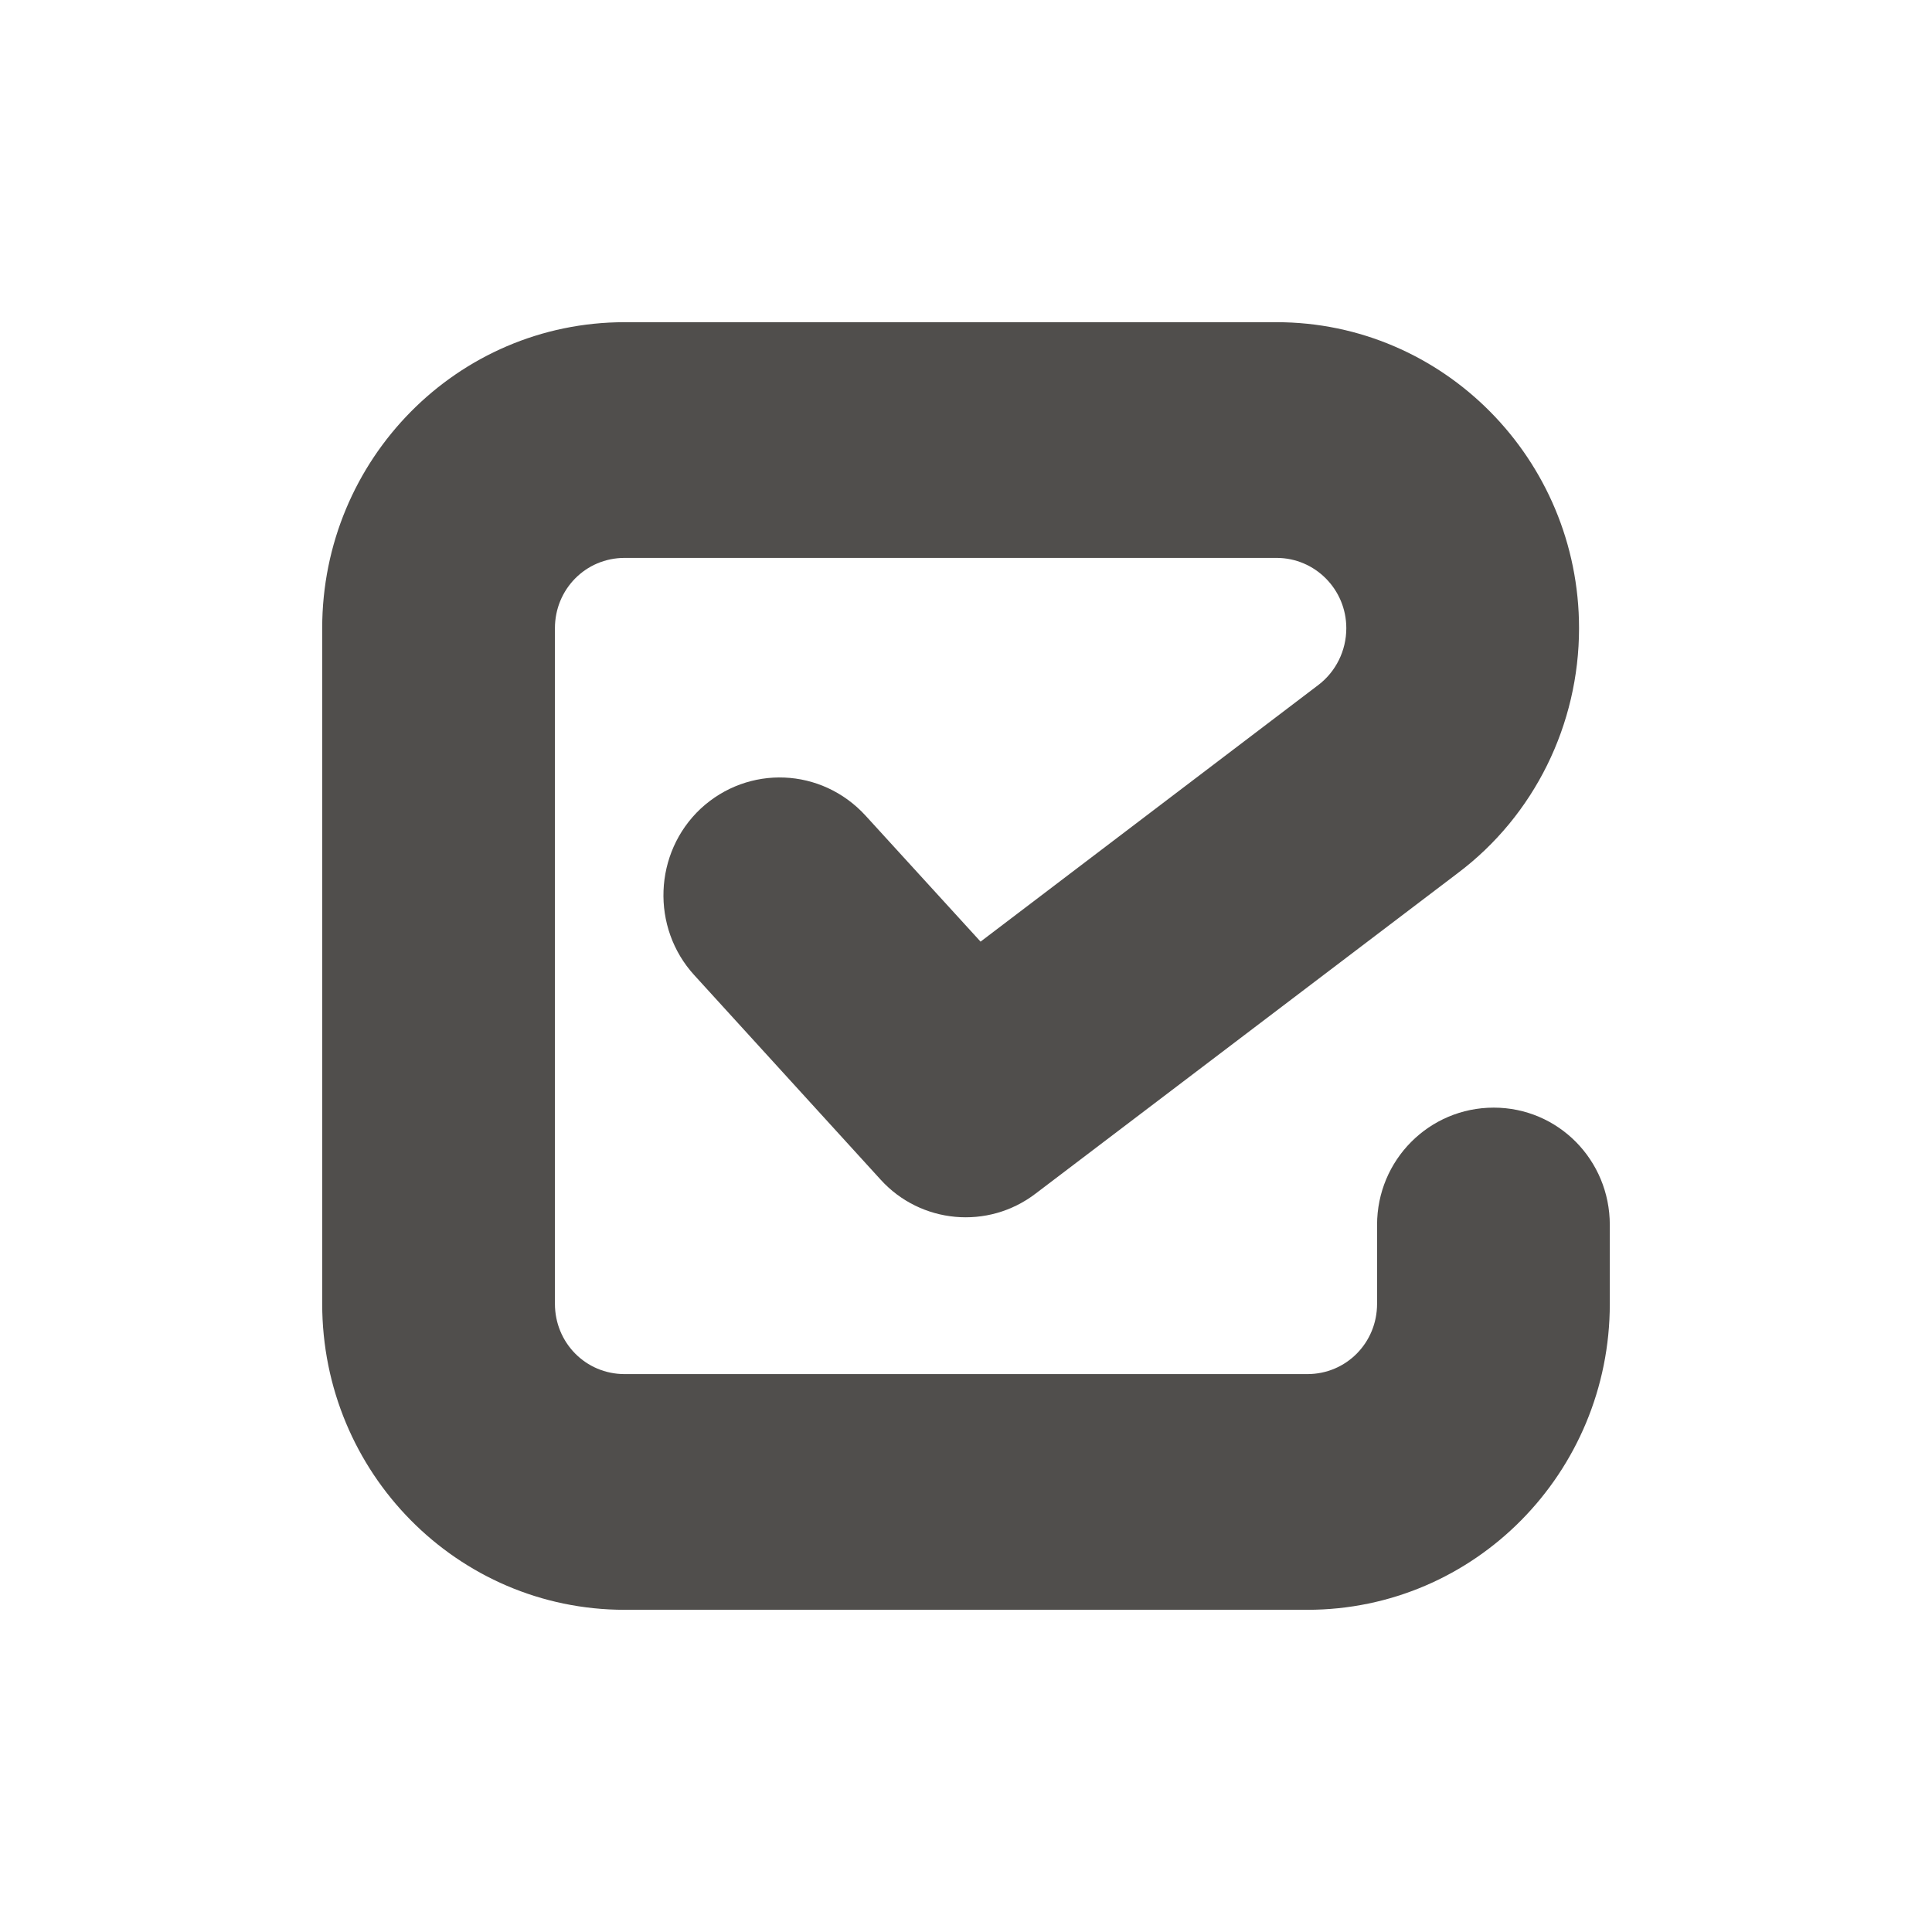
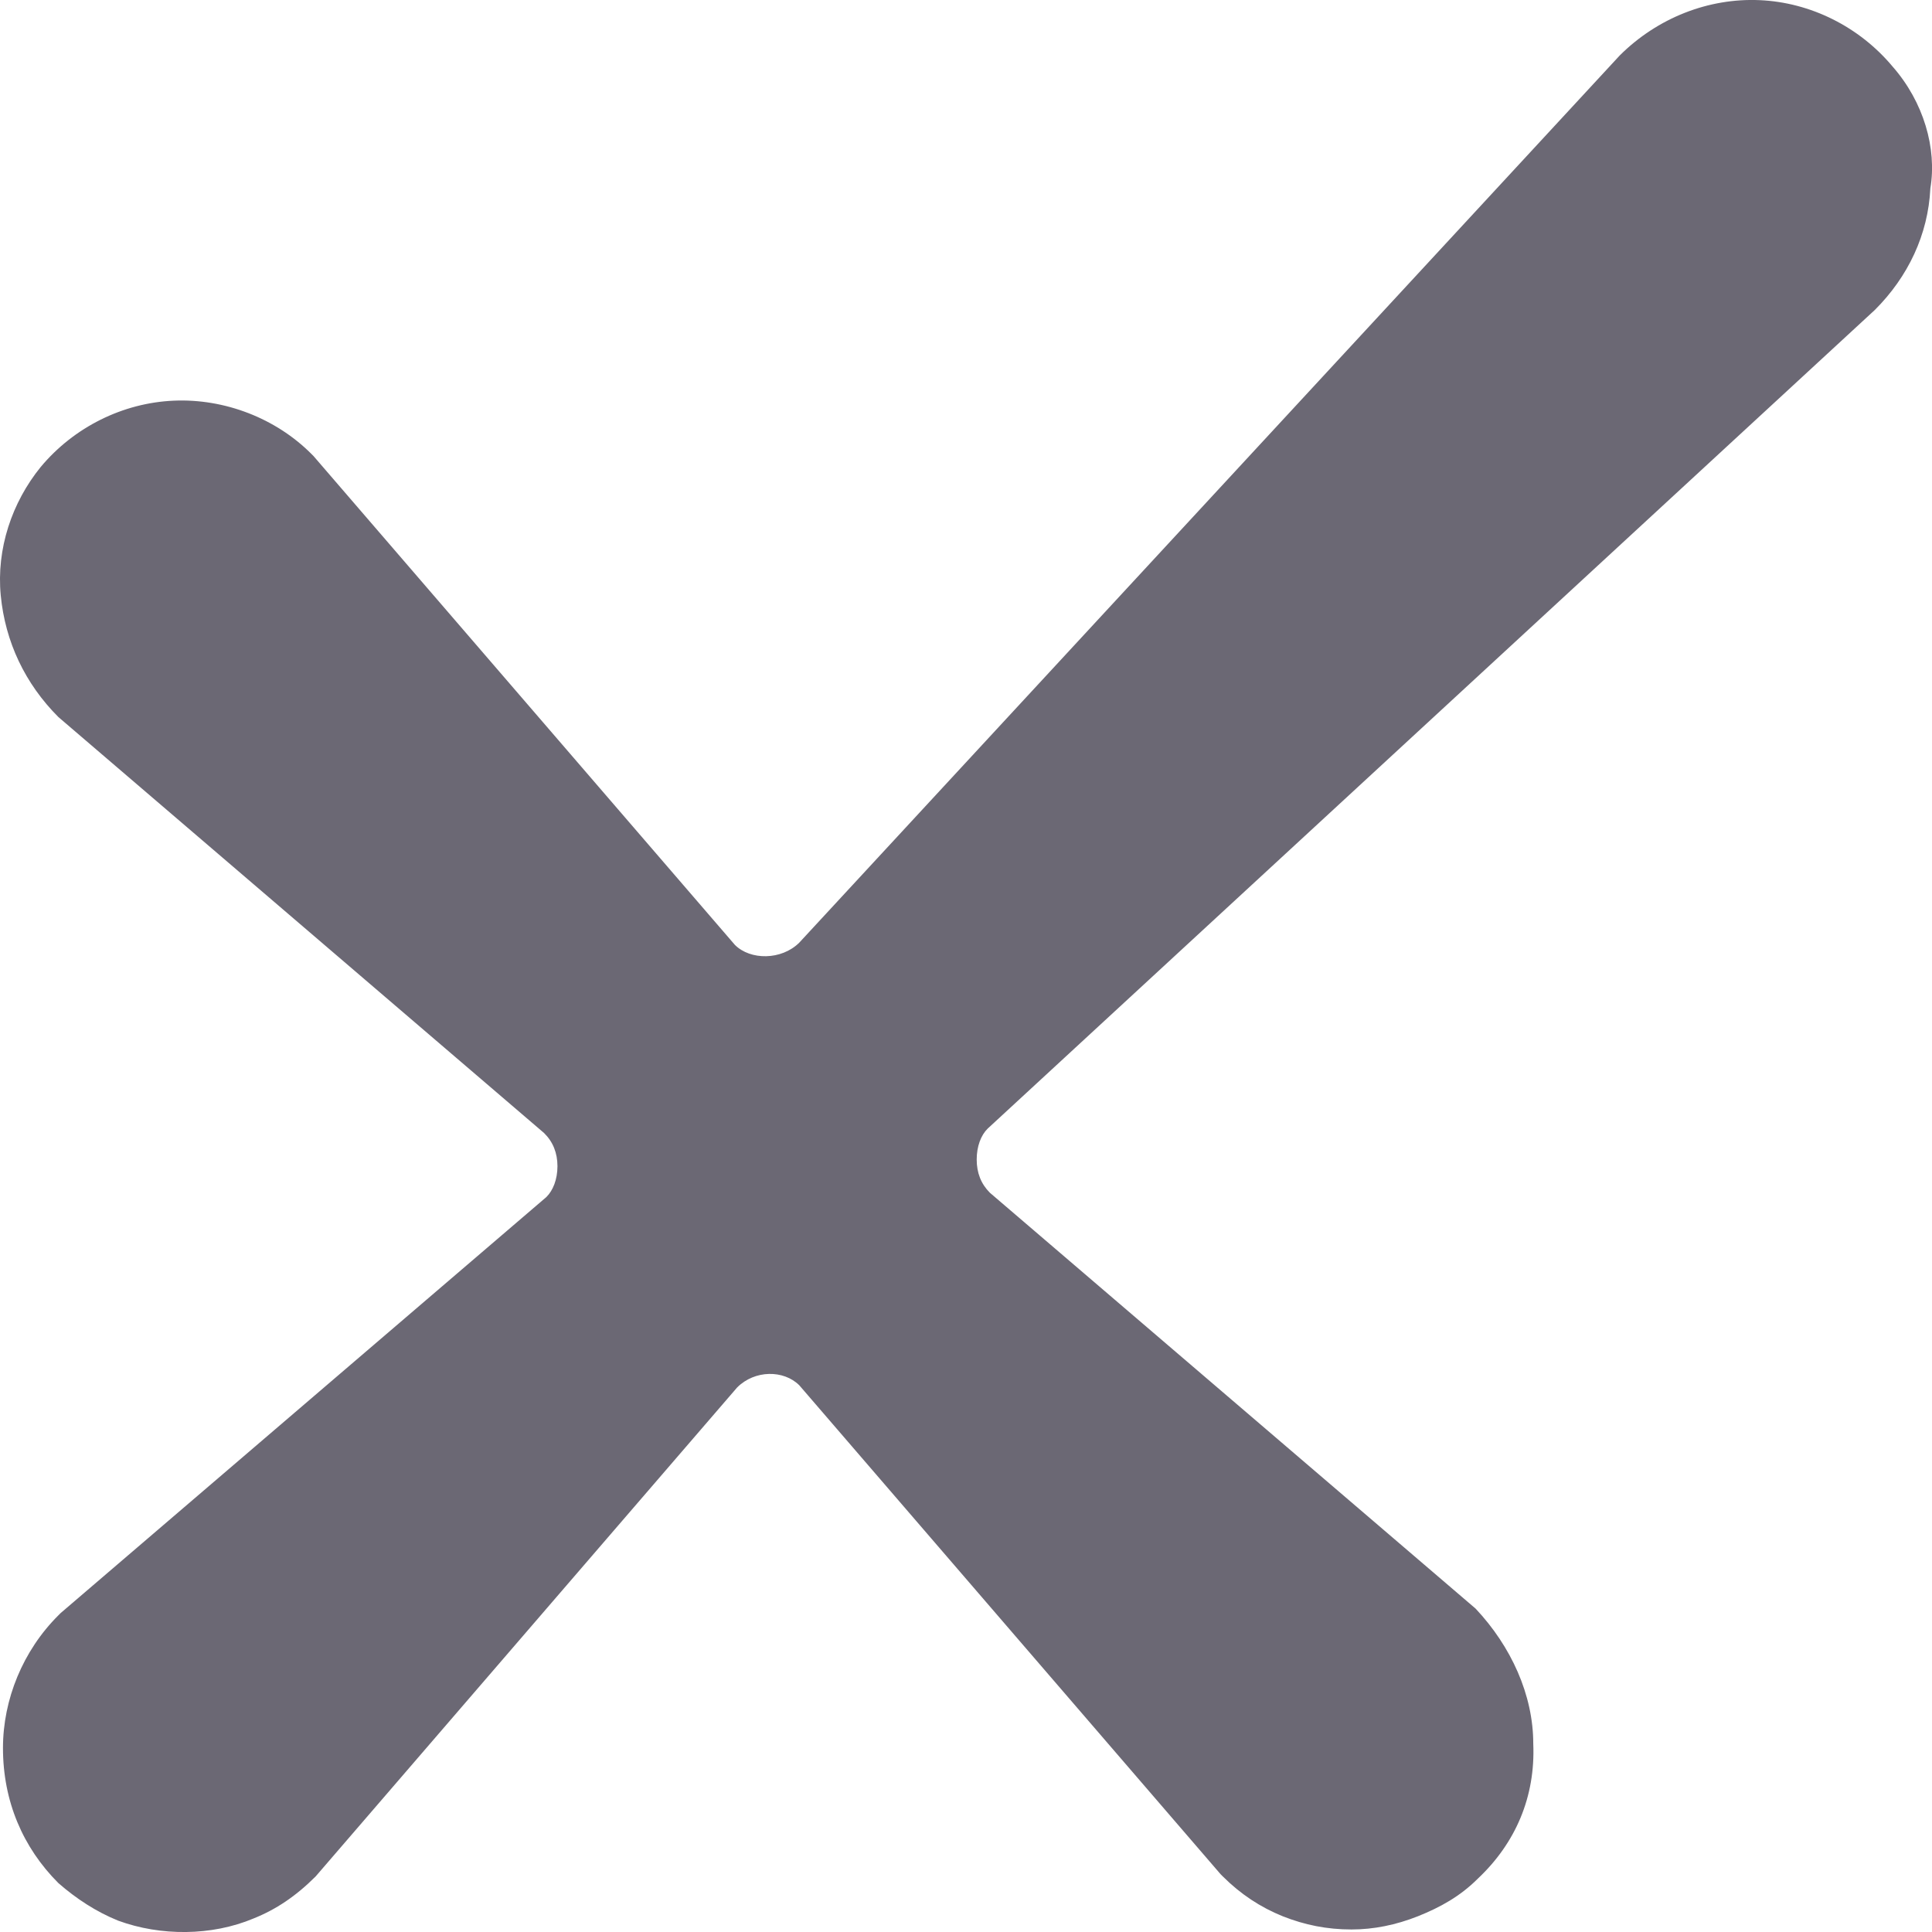
<svg xmlns="http://www.w3.org/2000/svg" width="13" height="13" viewBox="0 0 13 13" fill="none">
-   <path fill-rule="evenodd" clip-rule="evenodd" d="M 2.168 4.227 C 2.168 3.09 3.078 2.168 4.203 2.168 L 8.59 2.168 C 9.711 2.168 10.625 3.09 10.625 4.227 C 10.625 4.875 10.324 5.488 9.809 5.875 L 6.969 8.031 C 6.648 8.277 6.195 8.234 5.926 7.938 L 4.672 6.562 C 4.379 6.242 4.398 5.738 4.715 5.441 C 5.035 5.145 5.527 5.164 5.824 5.488 L 6.598 6.336 L 8.871 4.609 C 8.988 4.52 9.059 4.379 9.059 4.227 C 9.059 3.965 8.848 3.754 8.59 3.754 L 4.203 3.754 C 3.941 3.754 3.734 3.965 3.734 4.227 L 3.734 8.773 C 3.734 9.035 3.941 9.246 4.203 9.246 L 8.797 9.246 C 9.059 9.246 9.266 9.035 9.266 8.773 L 9.266 8.242 C 9.266 7.805 9.617 7.453 10.051 7.453 C 10.484 7.453 10.832 7.805 10.832 8.242 L 10.832 8.773 C 10.832 9.91 9.922 10.832 8.797 10.832 L 4.203 10.832 C 3.078 10.832 2.168 9.91 2.168 8.773 Z M 2.168 4.227 " fill="#504e4c" />
+   <mask id="mask0_4401_11229" style="mask-type:alpha" maskUnits="userSpaceOnUse" x="0" y="0" width="13" height="13">
+     <path d="M12.735 0.448C12.511 0.18 12.183 0.016 11.84 0.001C11.496 -0.014 11.153 0.12 10.899 0.373L5.378 6.343C5.258 6.462 5.049 6.462 4.945 6.358L2.109 3.068L2.094 3.053C1.856 2.815 1.512 2.681 1.169 2.696C0.826 2.711 0.498 2.874 0.274 3.142C0.08 3.381 -0.025 3.693 0.005 4.006C0.035 4.319 0.169 4.601 0.393 4.825L3.661 7.624C3.721 7.683 3.751 7.758 3.751 7.847C3.751 7.936 3.721 8.011 3.676 8.055L0.408 10.854L0.393 10.869C0.154 11.107 0.02 11.435 0.02 11.762C0.02 12.12 0.154 12.432 0.393 12.671C0.512 12.775 0.647 12.864 0.796 12.924C1.08 13.028 1.423 13.028 1.706 12.909C1.856 12.849 1.99 12.76 2.124 12.626L4.96 9.336C5.079 9.217 5.273 9.217 5.378 9.321L8.213 12.611L8.228 12.626C8.347 12.745 8.482 12.834 8.631 12.894C8.78 12.953 8.929 12.983 9.094 12.983C9.243 12.983 9.392 12.953 9.541 12.894C9.691 12.834 9.825 12.76 9.944 12.641C10.198 12.402 10.332 12.09 10.317 11.733C10.317 11.405 10.168 11.078 9.929 10.824L6.661 8.026C6.601 7.966 6.572 7.892 6.572 7.802C6.572 7.713 6.601 7.638 6.646 7.594L12.616 2.085C12.839 1.862 12.974 1.579 12.989 1.267C13.034 0.999 12.944 0.686 12.735 0.448Z" fill="#231F20" />
+   </mask>
+   <g mask="url(#mask0_4401_11229)">
+     <path d="M0.705 7.75H15.761L14.798 -3.726L0.866 -1.105L-1.418 2.54L0.705 7.75Z" fill="#6B6874" />
+     <path d="M0.272 14.091L10.571 13.154L9.72 7.717L0.85 7.717L-1.421 12.064L0.272 14.091Z" fill="#6B6874" />
+   </g>
</svg>
